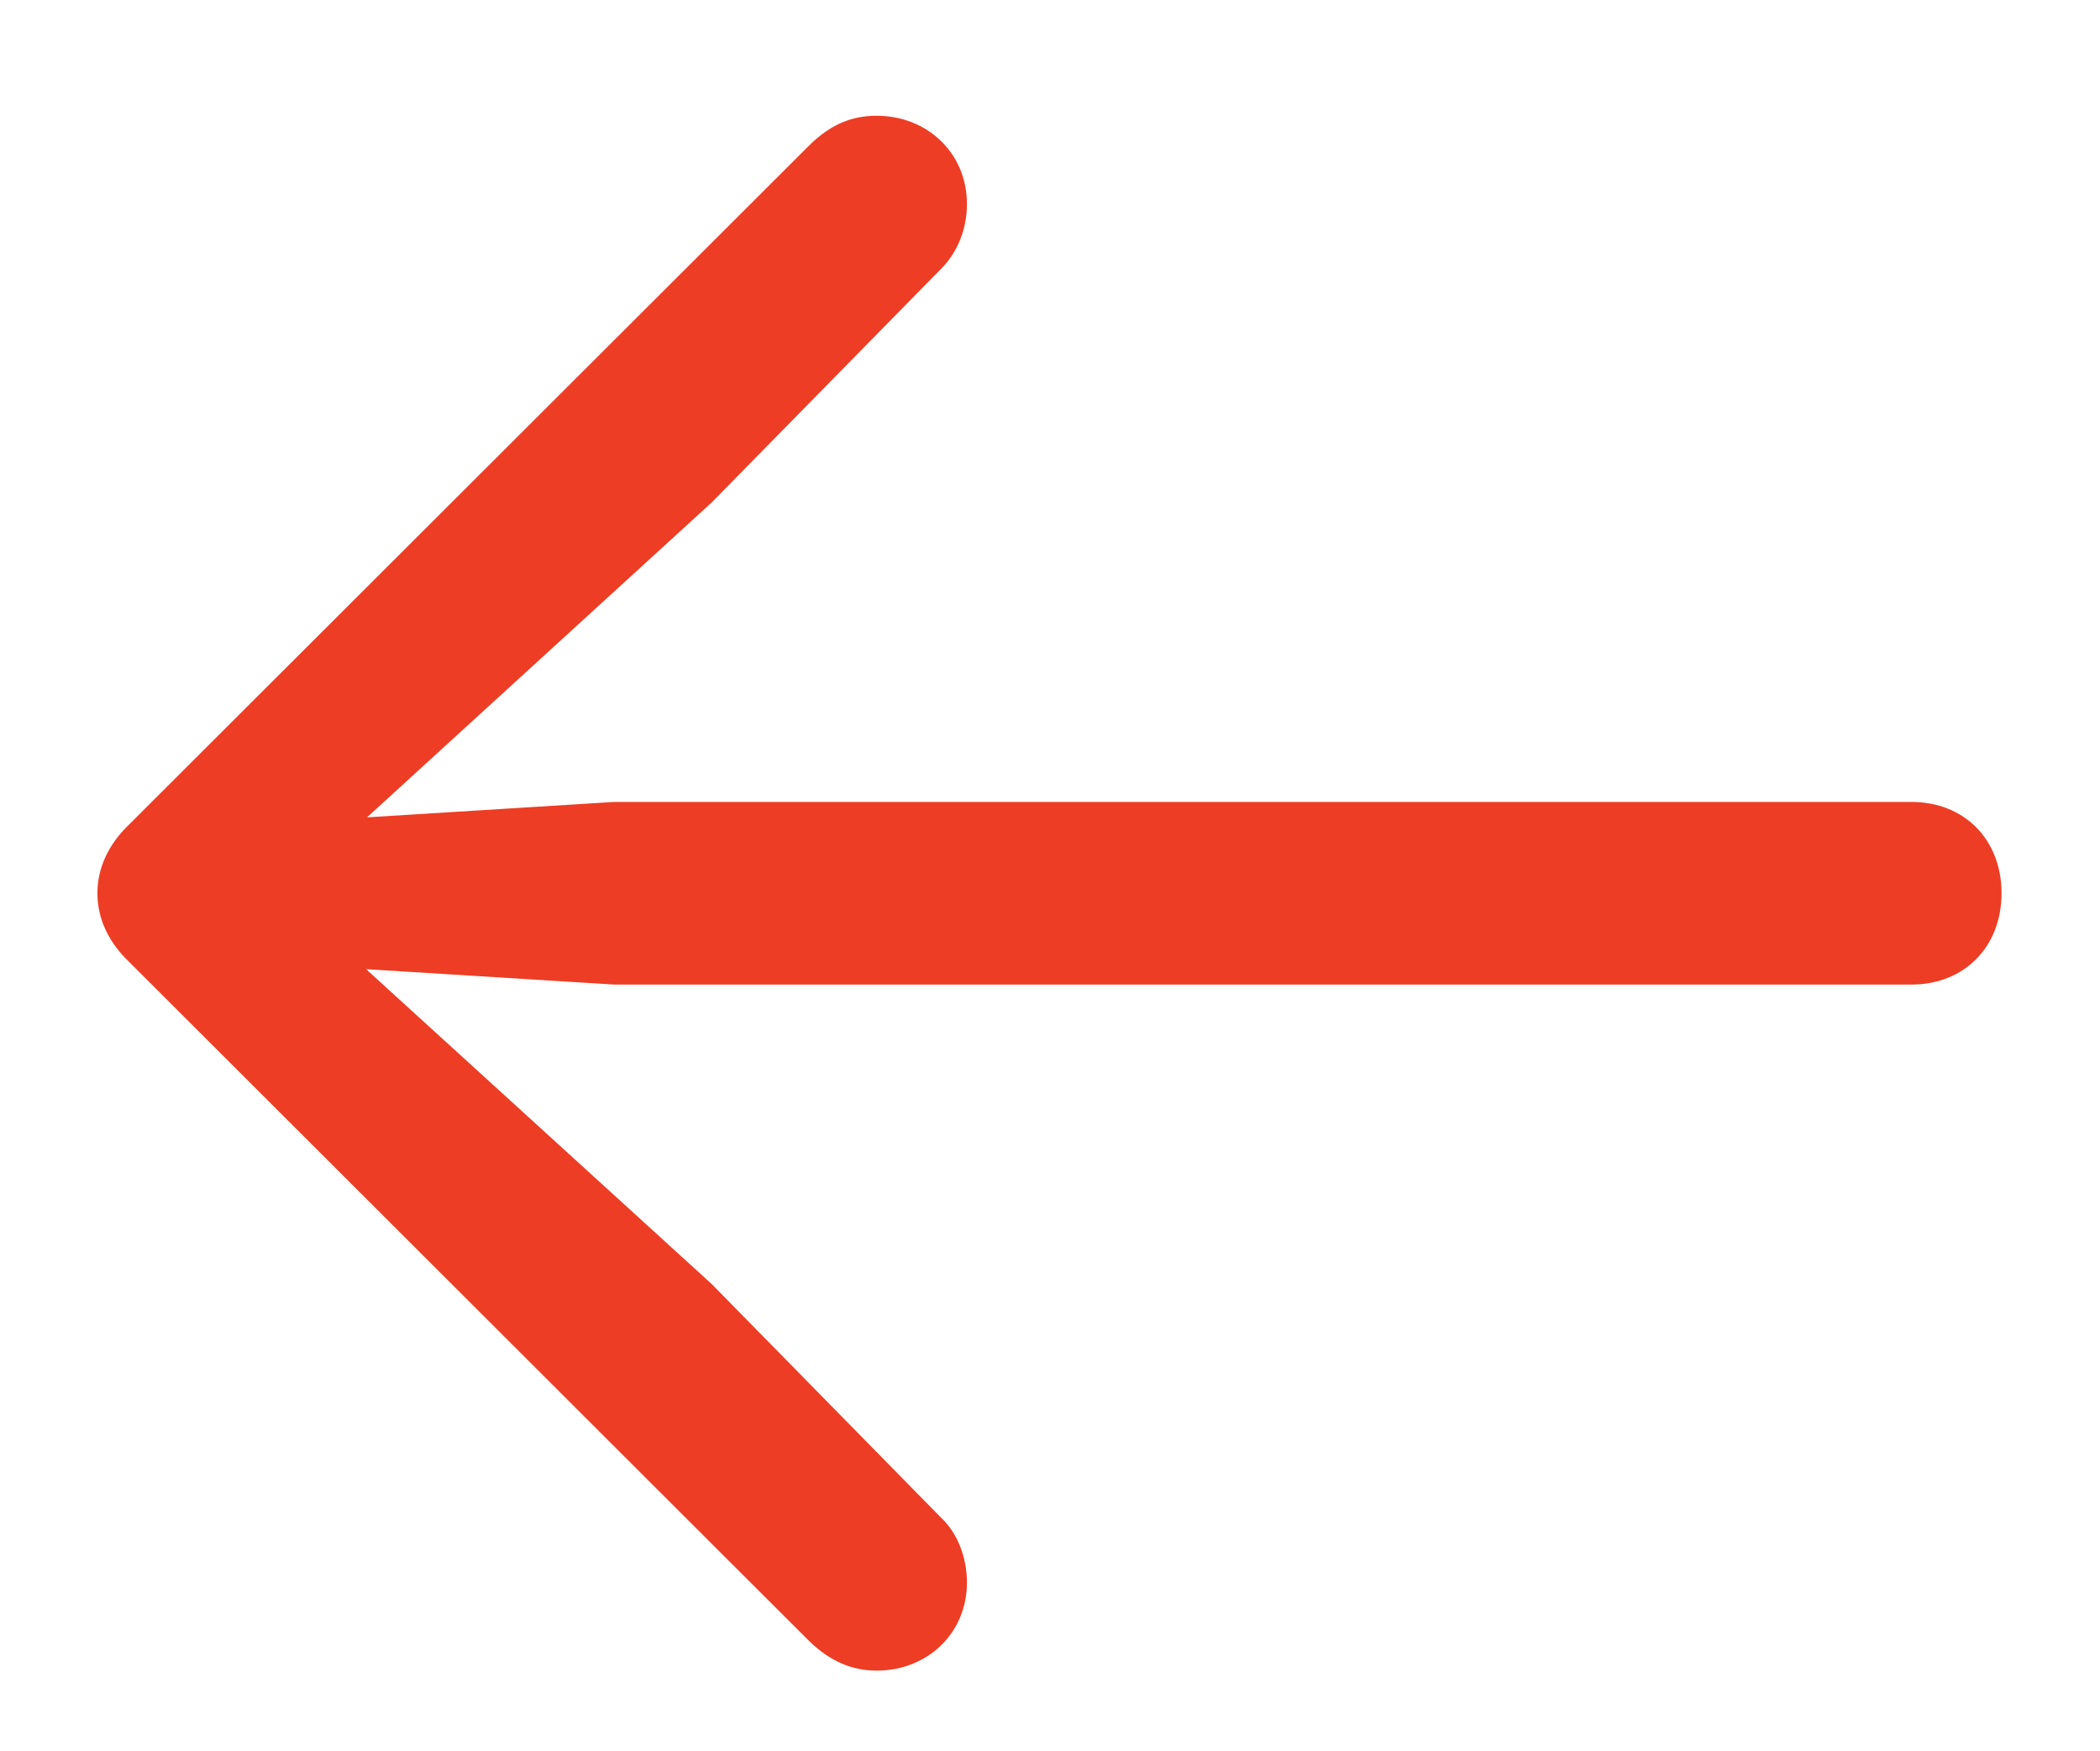
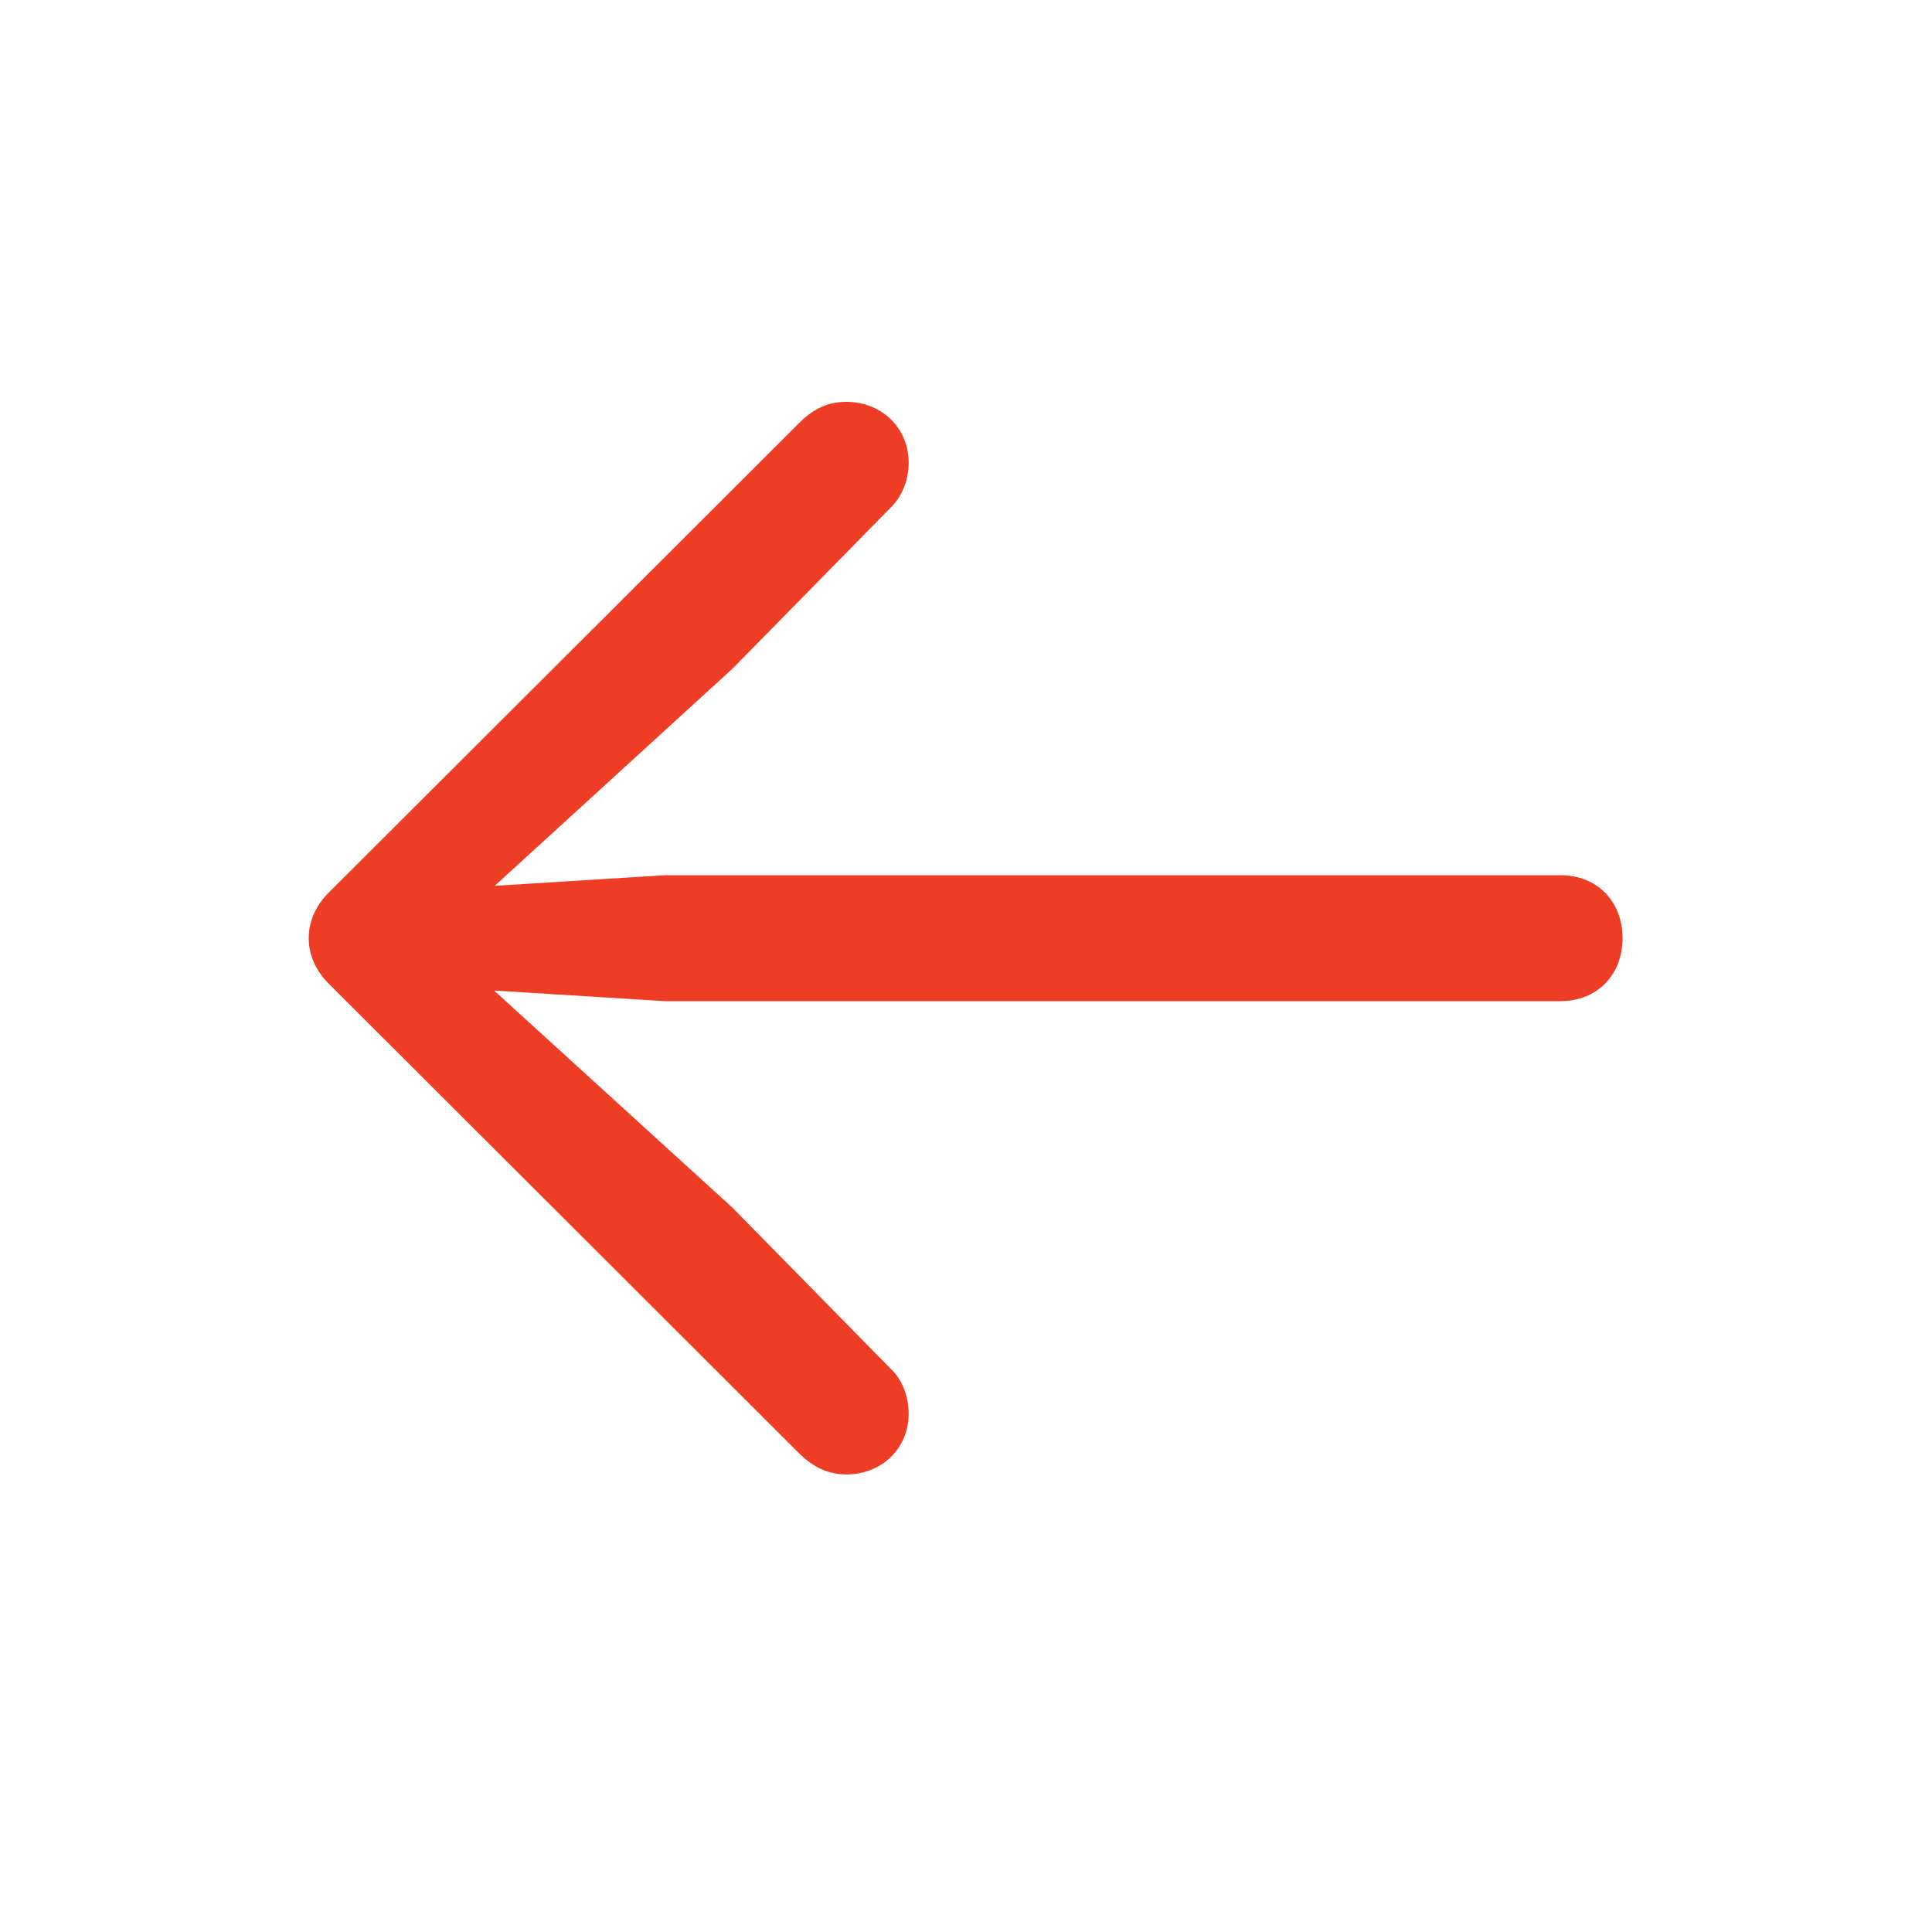
- <svg xmlns="http://www.w3.org/2000/svg" width="18" height="15" viewBox="0 0 18 15" fill="none">
-   <path d="M0.835 7.654C0.835 7.874 0.932 8.076 1.107 8.243L6.943 14.07C7.119 14.237 7.304 14.316 7.515 14.316C7.945 14.316 8.288 14 8.288 13.56C8.288 13.35 8.209 13.139 8.068 13.007L6.1 11.003L3.138 8.305L5.265 8.437H16.383C16.84 8.437 17.156 8.111 17.156 7.654C17.156 7.197 16.84 6.872 16.383 6.872H5.265L3.146 7.004L6.1 4.306L8.068 2.302C8.209 2.161 8.288 1.959 8.288 1.748C8.288 1.309 7.945 0.992 7.515 0.992C7.304 0.992 7.119 1.062 6.926 1.256L1.107 7.065C0.932 7.232 0.835 7.435 0.835 7.654Z" fill="#ED3D25" />
+ <svg xmlns="http://www.w3.org/2000/svg" width="24" height="24" viewBox="0 0 24 24" fill="none">
+   <path d="M3.835 11.654C3.835 11.874 3.932 12.076 4.107 12.243L9.943 18.07C10.119 18.237 10.304 18.316 10.515 18.316C10.945 18.316 11.288 18 11.288 17.561C11.288 17.35 11.209 17.139 11.068 17.007L9.1 15.003L6.138 12.305L8.265 12.437H19.383C19.84 12.437 20.156 12.111 20.156 11.654C20.156 11.197 19.84 10.872 19.383 10.872H8.265L6.146 11.004L9.1 8.306L11.068 6.302C11.209 6.161 11.288 5.959 11.288 5.748C11.288 5.309 10.945 4.992 10.515 4.992C10.304 4.992 10.119 5.062 9.926 5.256L4.107 11.065C3.932 11.232 3.835 11.435 3.835 11.654Z" fill="#ED3D25" />
</svg>
